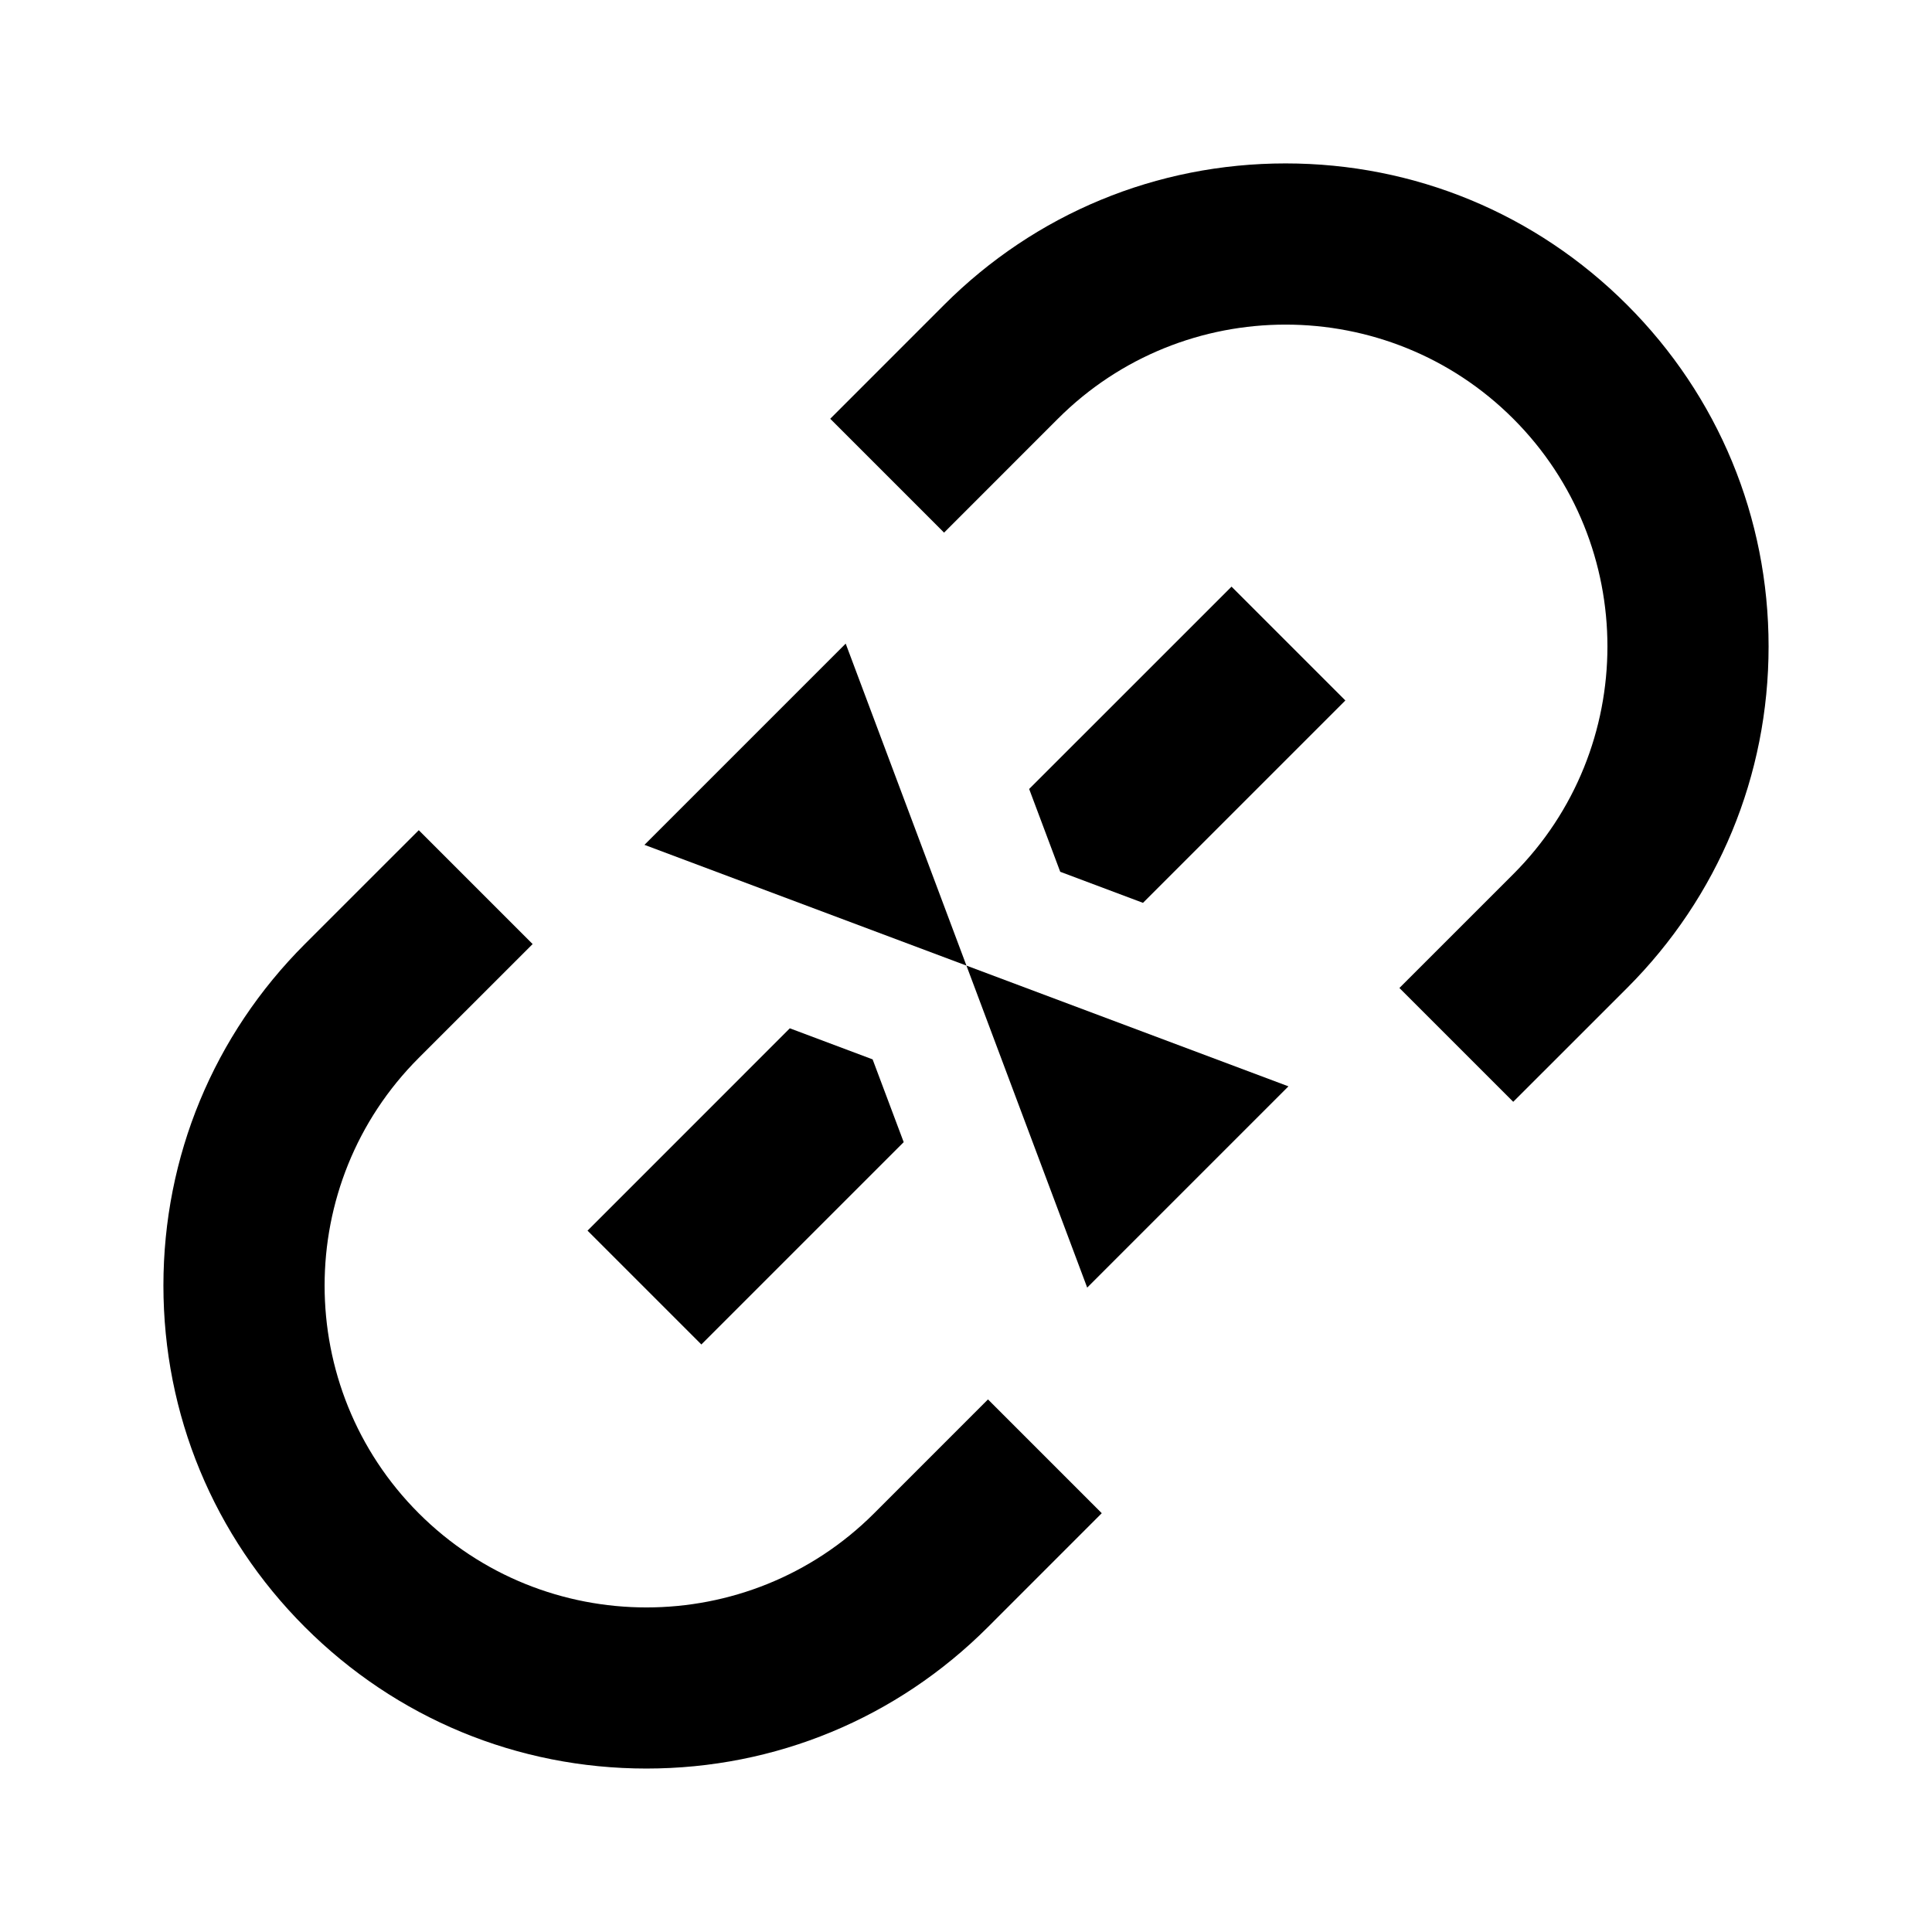
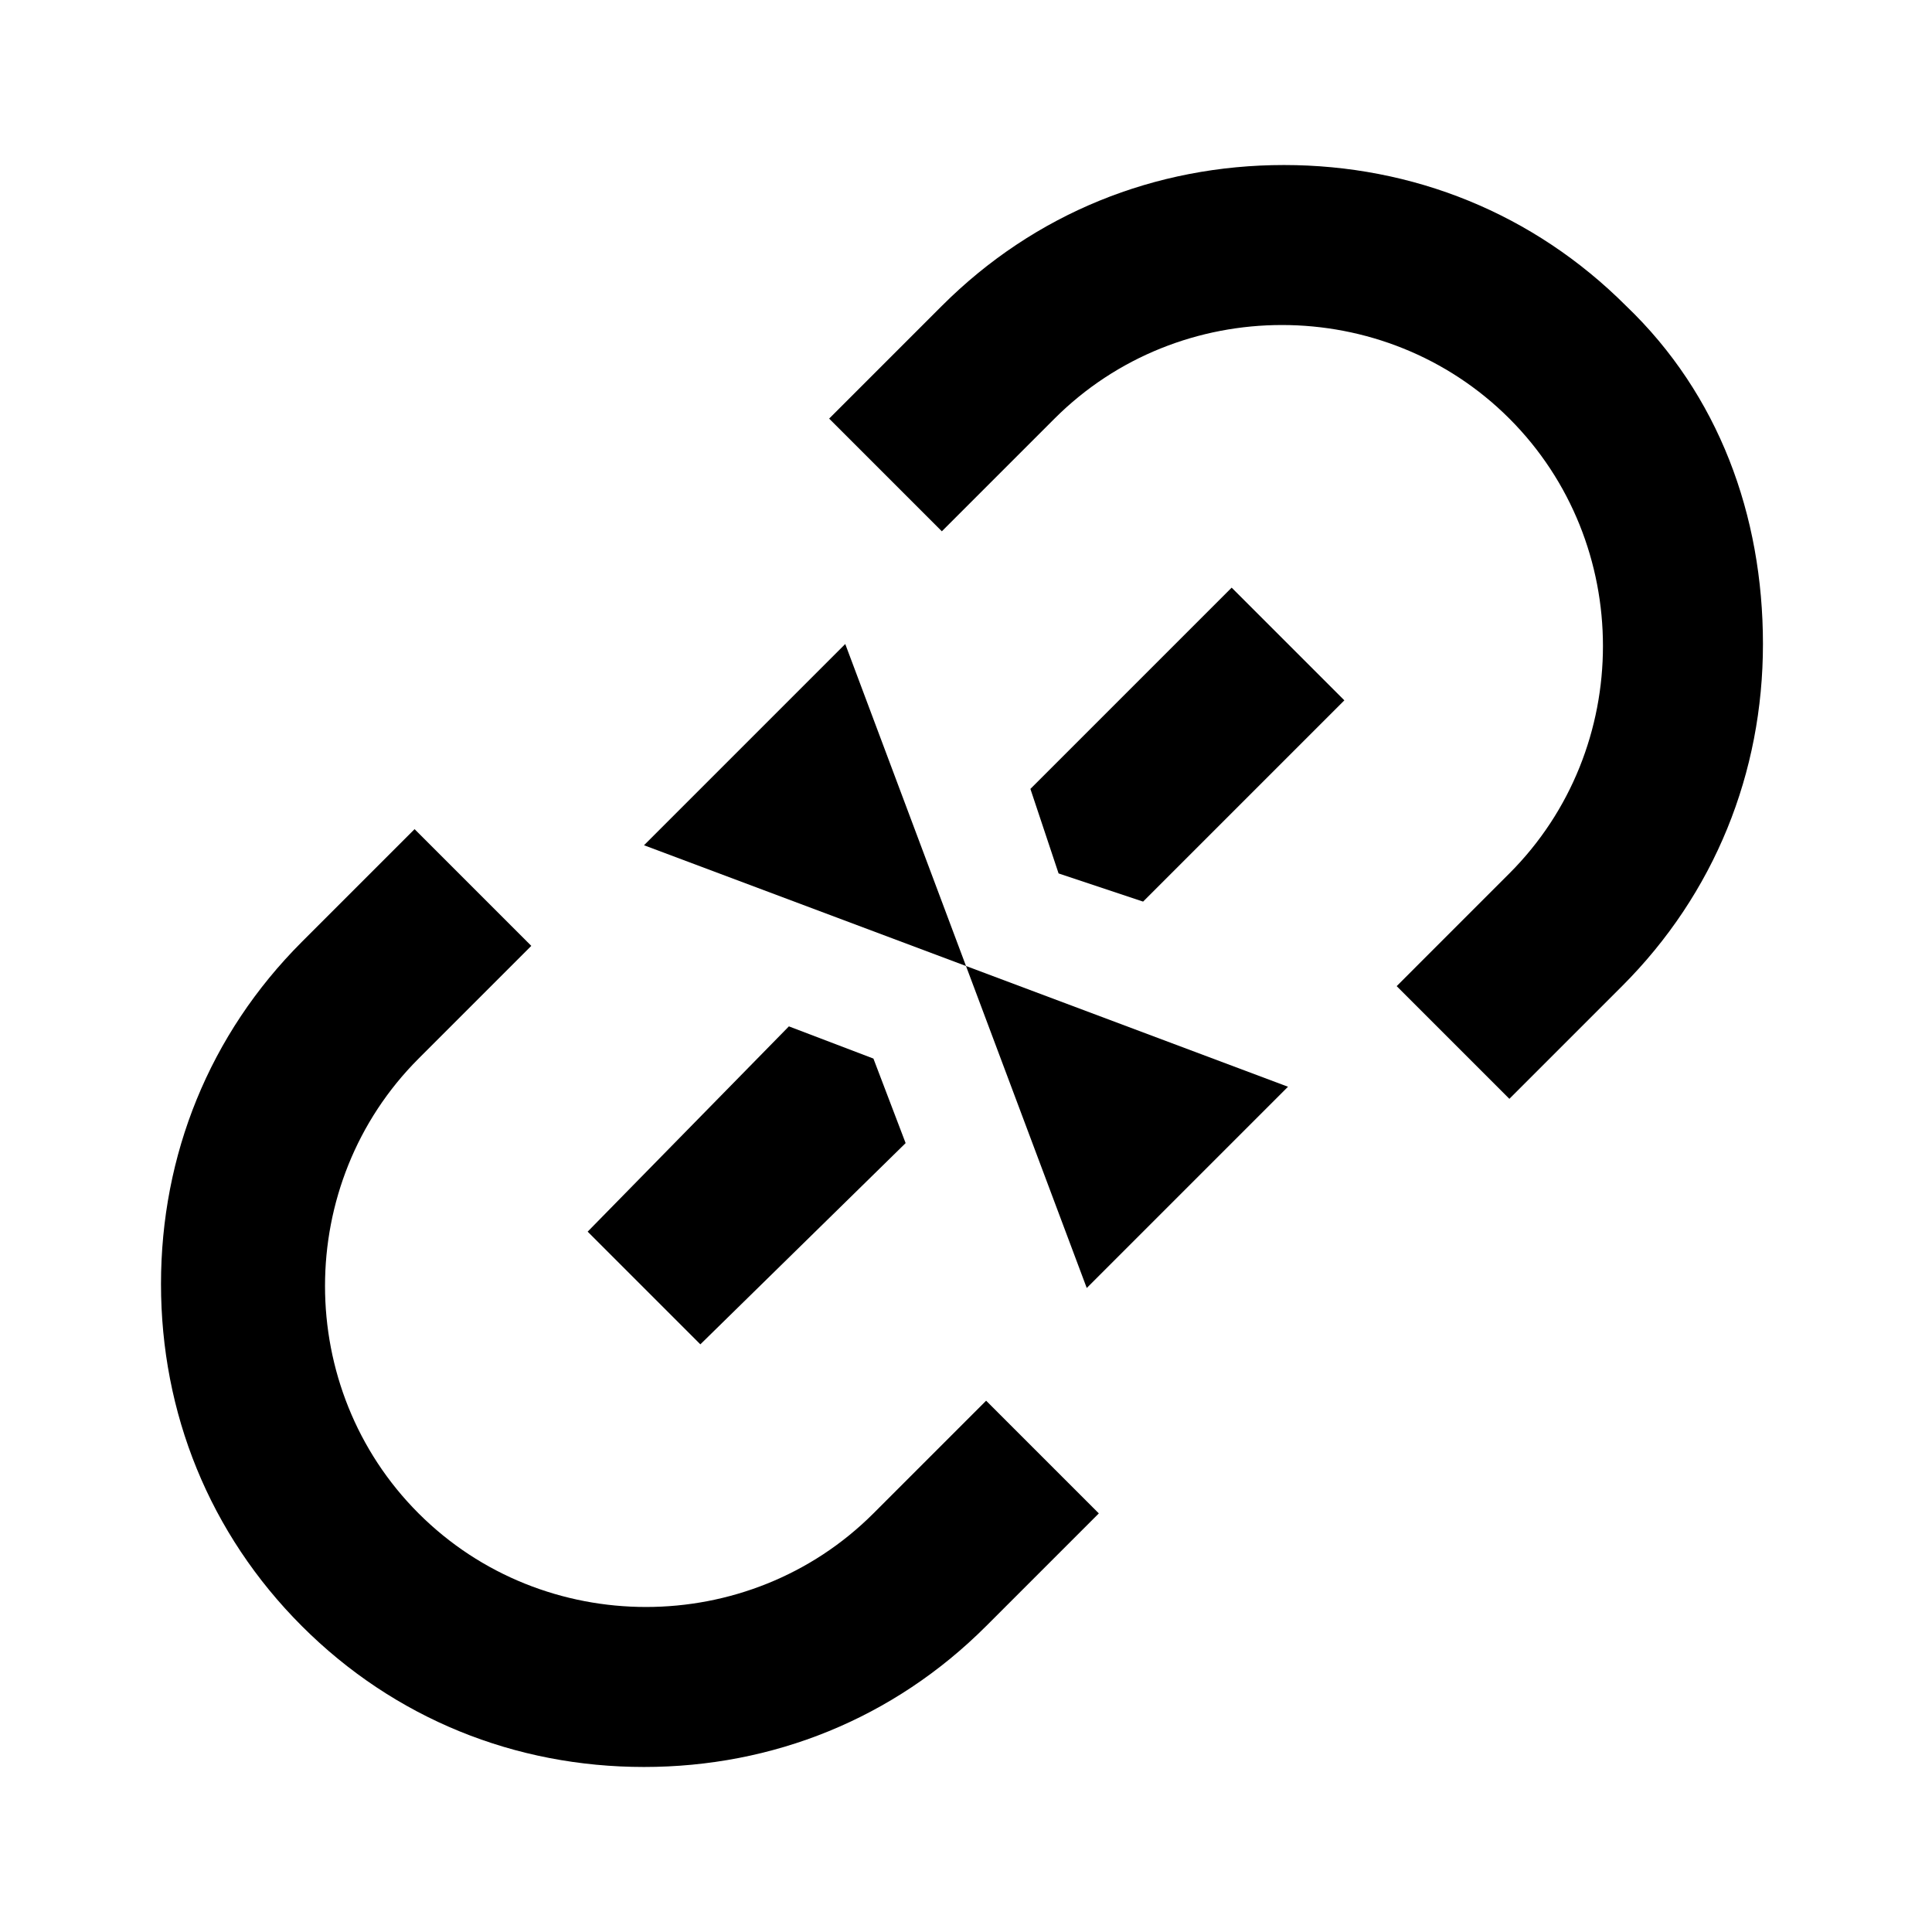
- <svg xmlns="http://www.w3.org/2000/svg" version="1.1" x="0px" y="0px" width="48px" height="48px" viewBox="0 0 48 48" style="enable-background:new 0 0 48 48;" xml:space="preserve">
+ <svg xmlns="http://www.w3.org/2000/svg" version="1.1" id="Ebene_1" x="0px" y="0px" viewBox="0 0 48 48" style="enable-background:new 0 0 48 48;" xml:space="preserve">
+   <style type="text/css">
+ 	.st0{fill:none;}
+ </style>
+   <path class="st0" d="M0,0h48v48H0V0z" />
  <g id="Guidelines">
    <g id="material_x5F_system_x5F_icon_x5F_border">
	</g>
  </g>
  <g id="Shopicon">
    <g>
-       <polygon points="17.425,33.403 22.452,28.376 21.68,26.32 19.623,25.548 14.597,30.575   " />
-       <polygon points="30.597,14.575 25.569,19.602 26.341,21.659 28.397,22.431 33.425,17.403   " />
-       <polygon points="32.011,26.99 24.011,23.99 27.011,31.99   " />
-       <polygon points="21.011,15.99 16.011,20.99 24.011,23.99   " />
-       <path d="M24.546,34.768l-2.828,2.829c-3.119,3.119-8.195,3.119-11.314,0s-3.119-8.195,0-11.314l2.829-2.828l-0.484-0.484    l-1.481-1.481l-0.864-0.864l-2.829,2.828c-2.267,2.267-3.515,5.28-3.515,8.485s1.248,6.219,3.515,8.485s5.28,3.515,8.485,3.515    s6.219-1.248,8.485-3.515l2.828-2.829l-0.863-0.863l-1.481-1.481L24.546,34.768z" />
-       <path d="M40.425,7.575c-2.267-2.267-5.28-3.515-8.485-3.515s-6.219,1.248-8.485,3.515l-2.828,2.829l0.864,0.864l1.527,1.527    l0.437,0.438l2.828-2.829c3.119-3.119,8.195-3.119,11.314,0s3.119,8.195,0,11.314l-2.829,2.828l0.438,0.438l1.527,1.527    l0.863,0.863l2.829-2.828c2.267-2.267,3.515-5.28,3.515-8.485S42.691,9.842,40.425,7.575z" />
+       <polygon points="17.4,33.4 22.5,28.4 21.7,26.3 19.6,25.5 14.6,30.6   " />
+       <polygon points="30.6,14.6 25.6,19.6 26.3,21.7 28.4,22.4 33.4,17.4   " />
+       <polygon points="32,27 24,24 27,32   " />
+       <polygon points="21,16 16,21 24,24   " />
+       <path d="M24.5,34.8l-2.8,2.8c-3.1,3.1-8.2,3.1-11.3,0s-3.1-8.2,0-11.3l2.8-2.8L12.7,23l-1.5-1.5l-0.9-0.9l-2.8,2.8    c-2.3,2.3-3.5,5.3-3.5,8.5s1.2,6.2,3.5,8.5s5.3,3.5,8.5,3.5s6.2-1.2,8.5-3.5l2.8-2.8l-0.9-0.9L25,35.3L24.5,34.8z" />
+       <path d="M40.4,7.6c-2.3-2.3-5.3-3.5-8.5-3.5s-6.2,1.2-8.5,3.5l-2.8,2.8l0.9,0.9l1.5,1.5l0.4,0.4l2.8-2.8c3.1-3.1,8.2-3.1,11.3,0    s3.1,8.2,0,11.3l-2.8,2.8l0.4,0.4l1.5,1.5l0.9,0.9l2.8-2.8c2.3-2.3,3.5-5.3,3.5-8.5S42.7,9.8,40.4,7.6z" />
    </g>
  </g>
</svg>
